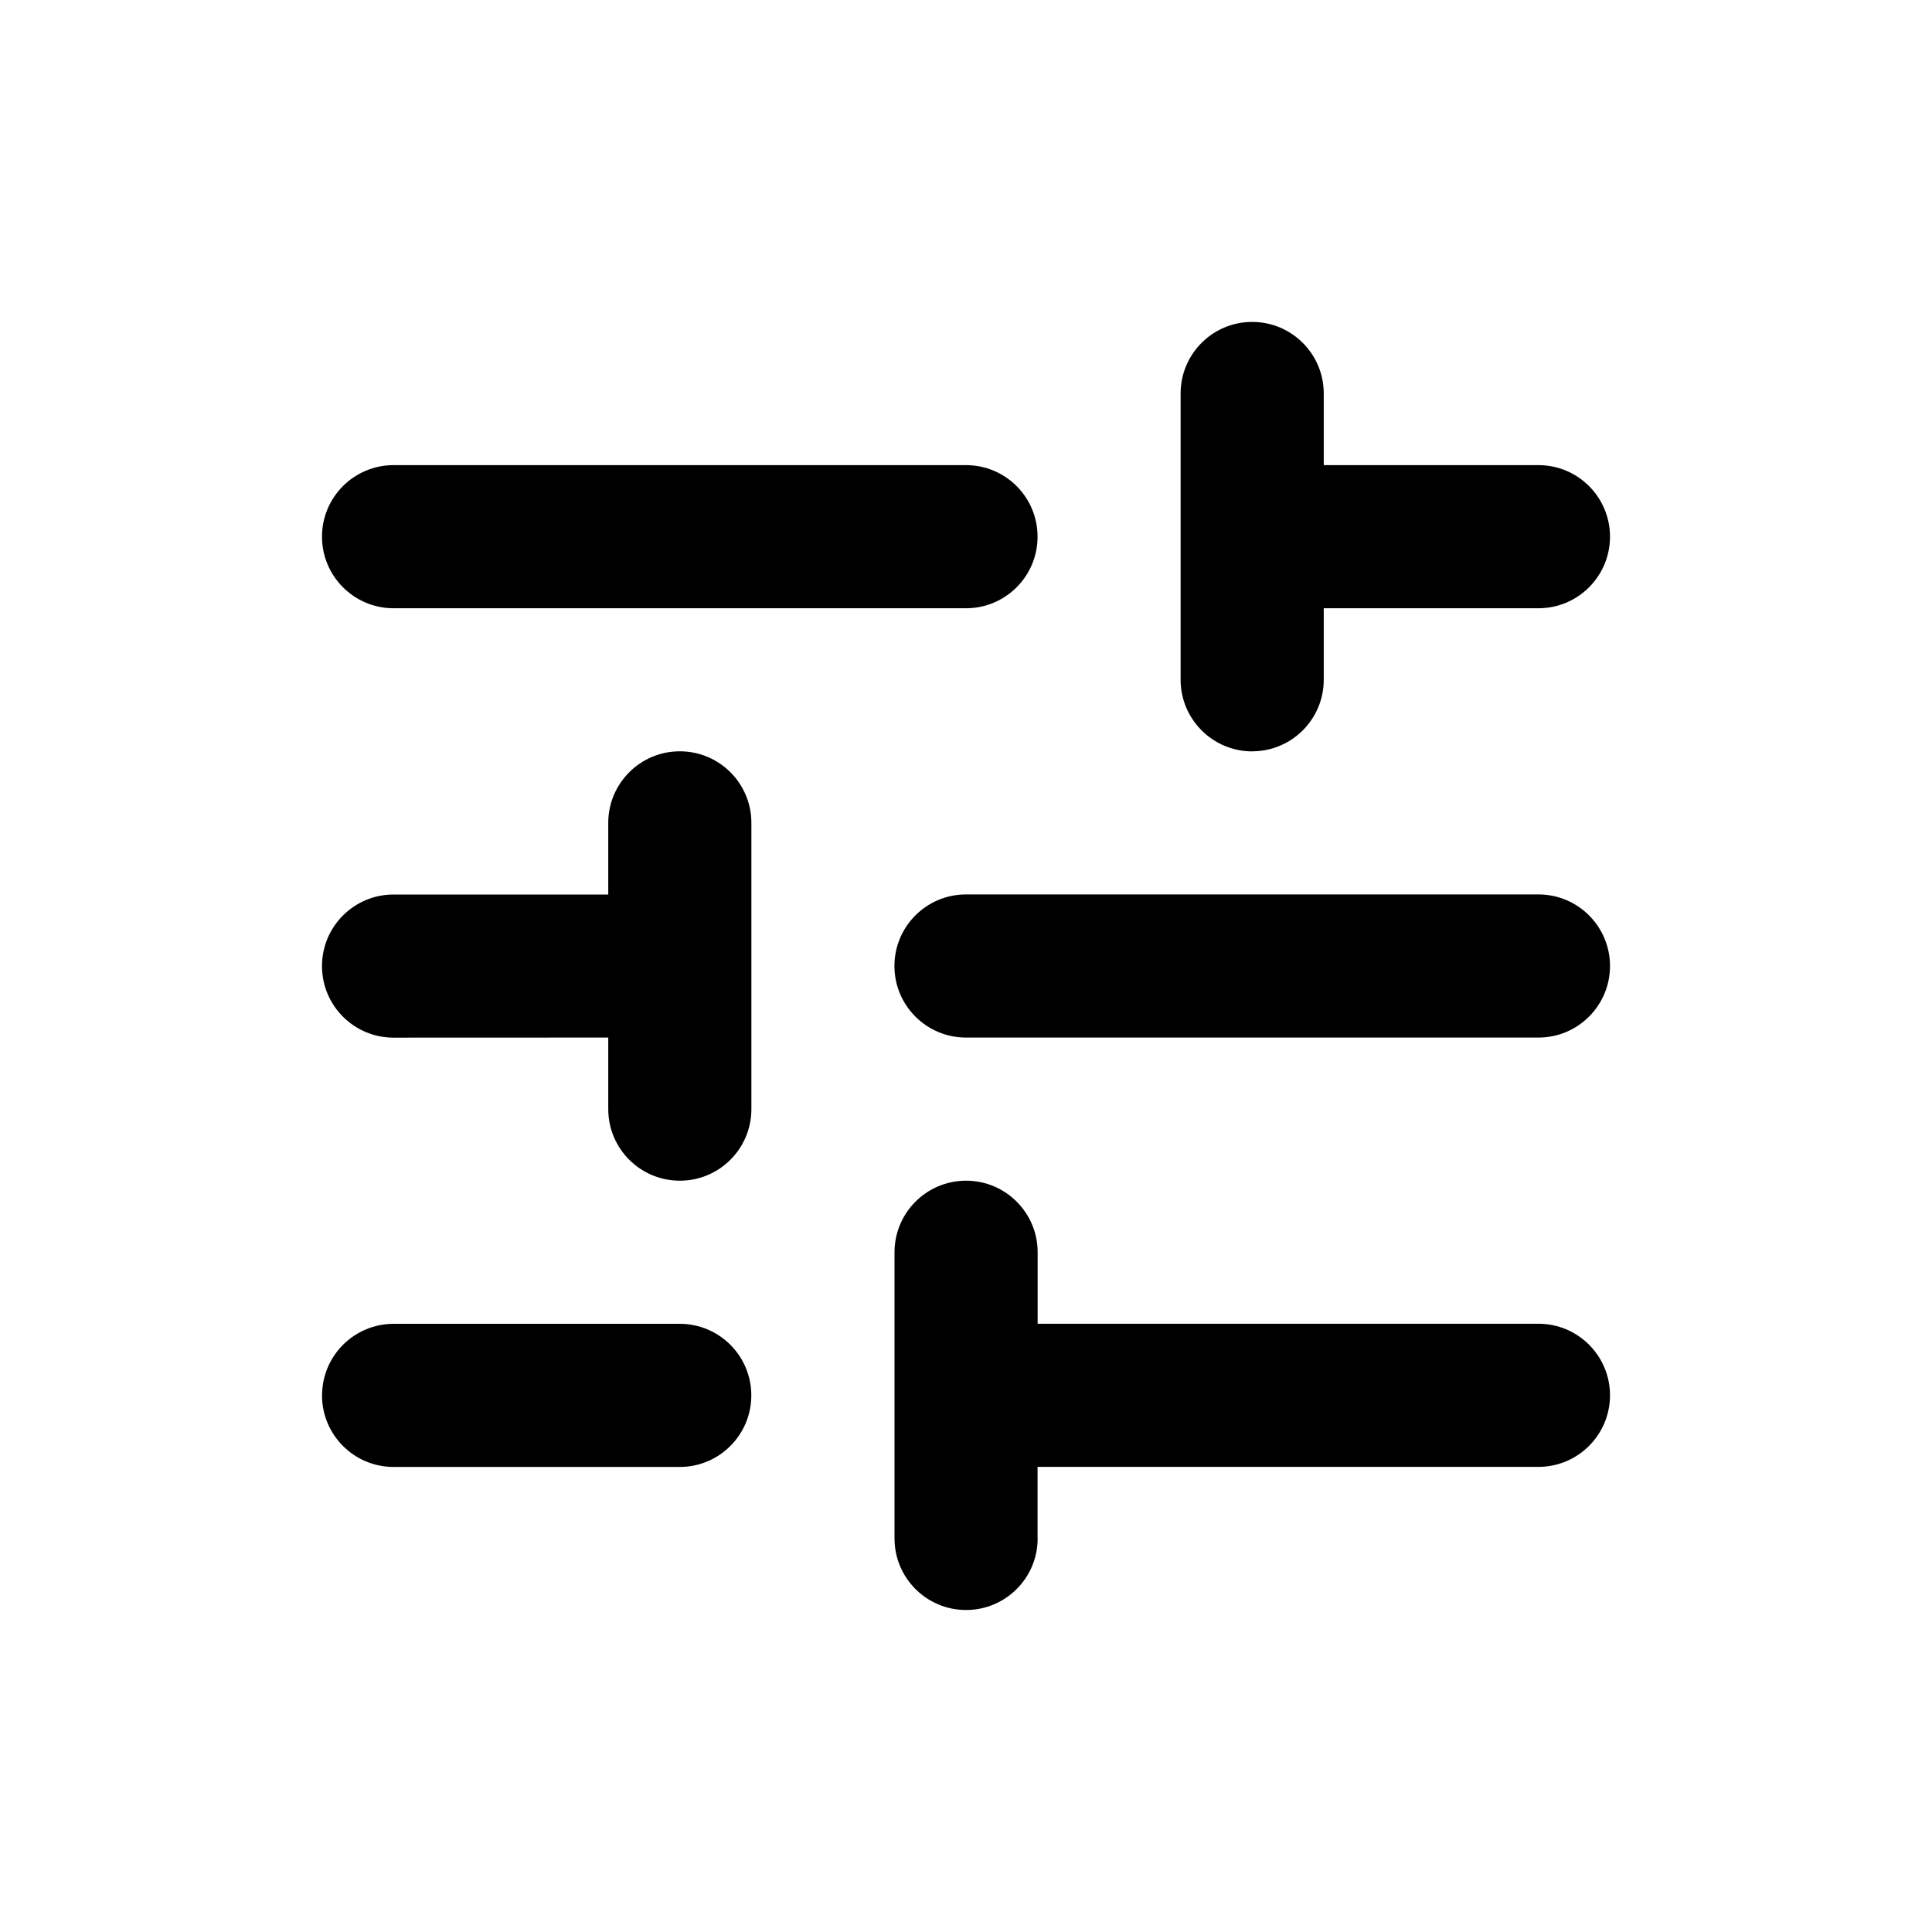
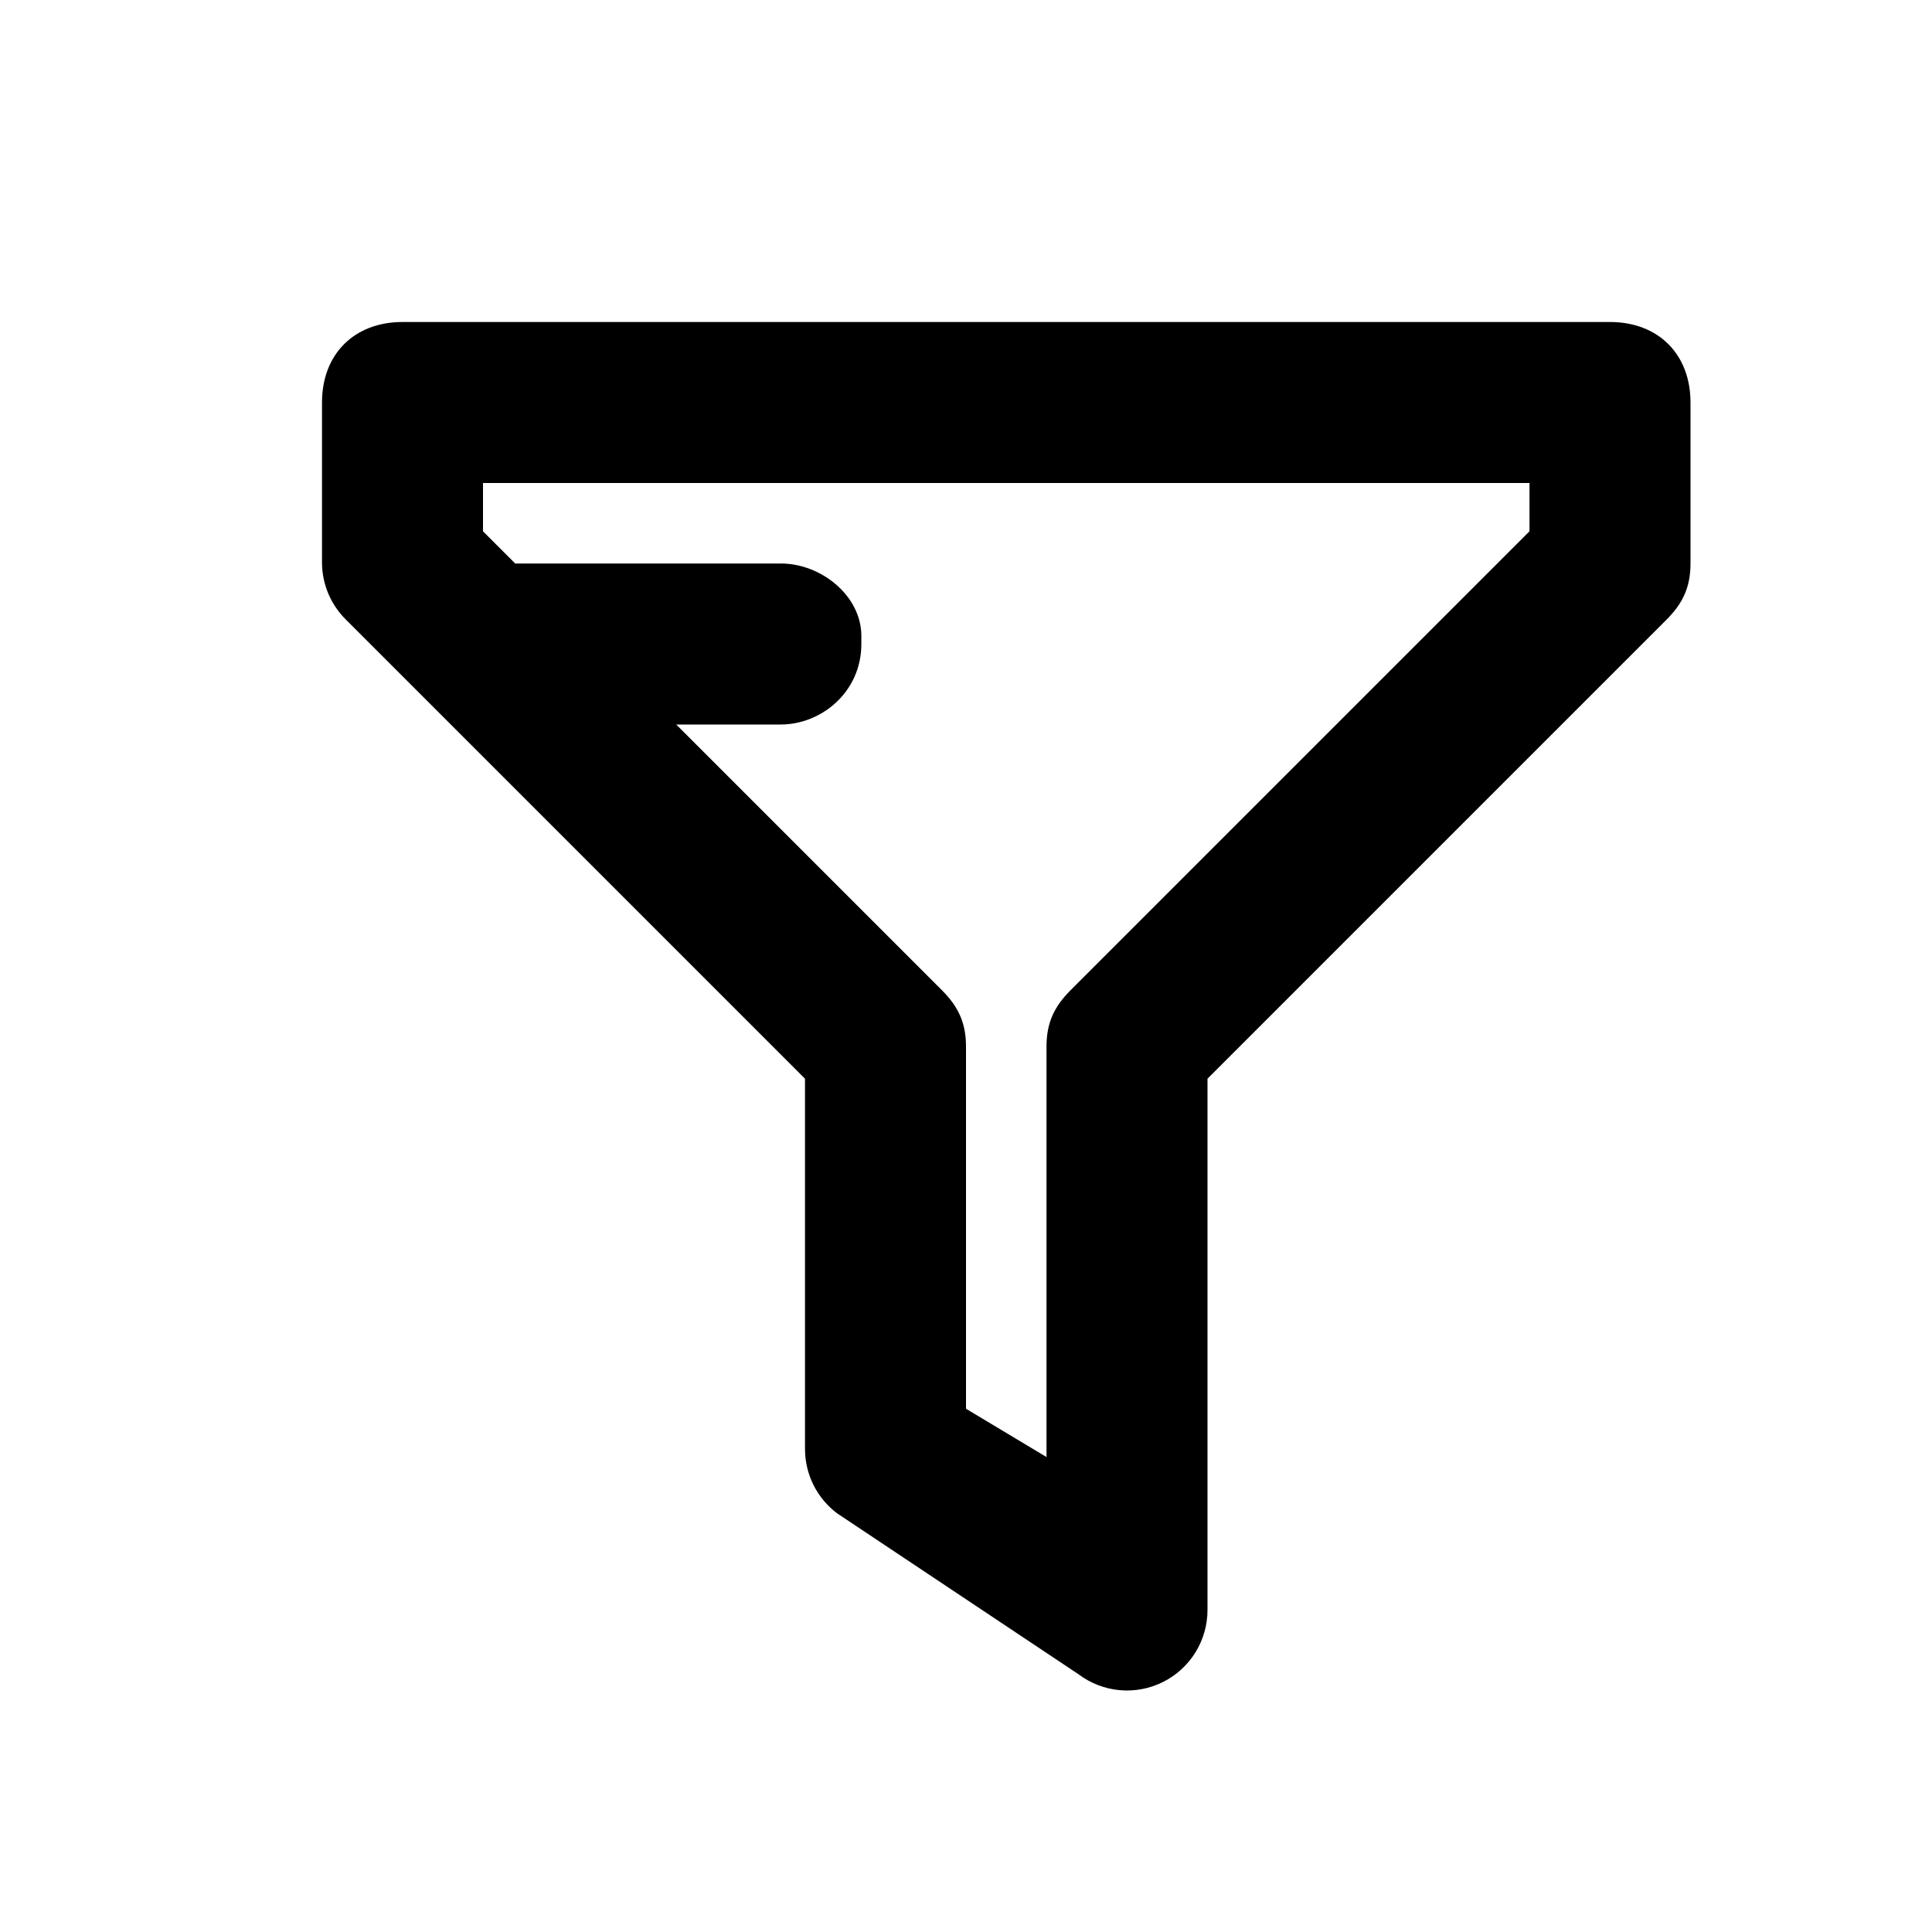
<svg xmlns="http://www.w3.org/2000/svg" viewBox="0 0 24 24">
-   <path d="M4 17.333c0 .491.398.89.889.89h3.555a.889.889 0 1 0 0-1.778H4.89a.889.889 0 0 0-.889.888zM4 6.667c0 .49.398.889.889.889H12a.889.889 0 1 0 0-1.778H4.889A.889.889 0 0 0 4 6.667zm8.889 12.444v-.889h6.222a.889.889 0 1 0 0-1.778H12.89v-.888a.889.889 0 1 0-1.778 0v3.555a.889.889 0 1 0 1.778 0zm-5.333-8.889v.89H4.889a.889.889 0 1 0 0 1.778l2.667-.001v.889a.889.889 0 0 0 1.778 0v-3.556a.889.889 0 1 0-1.778 0zM20 12a.889.889 0 0 0-.889-.889H12a.889.889 0 1 0 0 1.778h7.111c.491 0 .889-.398.889-.889zm-4.444-2.667c.49 0 .888-.398.888-.889v-.888h2.667a.889.889 0 1 0 0-1.778h-2.667v-.89a.889.889 0 0 0-1.778 0v3.556c0 .491.399.89.89.89z" />
+   <path d="M20 4c.6 0 1 .4 1 1v2c0 .3-.1.5-.3.7L15 13.4V20a1 1 0 0 1-1.6.8l-3-2a1 1 0 0 1-.4-.8v-4.6L4.3 7.7A1 1 0 0 1 4 7V5c0-.6.4-1 1-1h15zm-1 2H6v.6l.4.4h3.3c.5 0 1 .4 1 .9V8c0 .6-.5 1-1 1H8.4l3.3 3.3c.2.2.3.4.3.7v4.5l1 .6V13c0-.3.1-.5.3-.7L19 6.6V6z" />
</svg>
